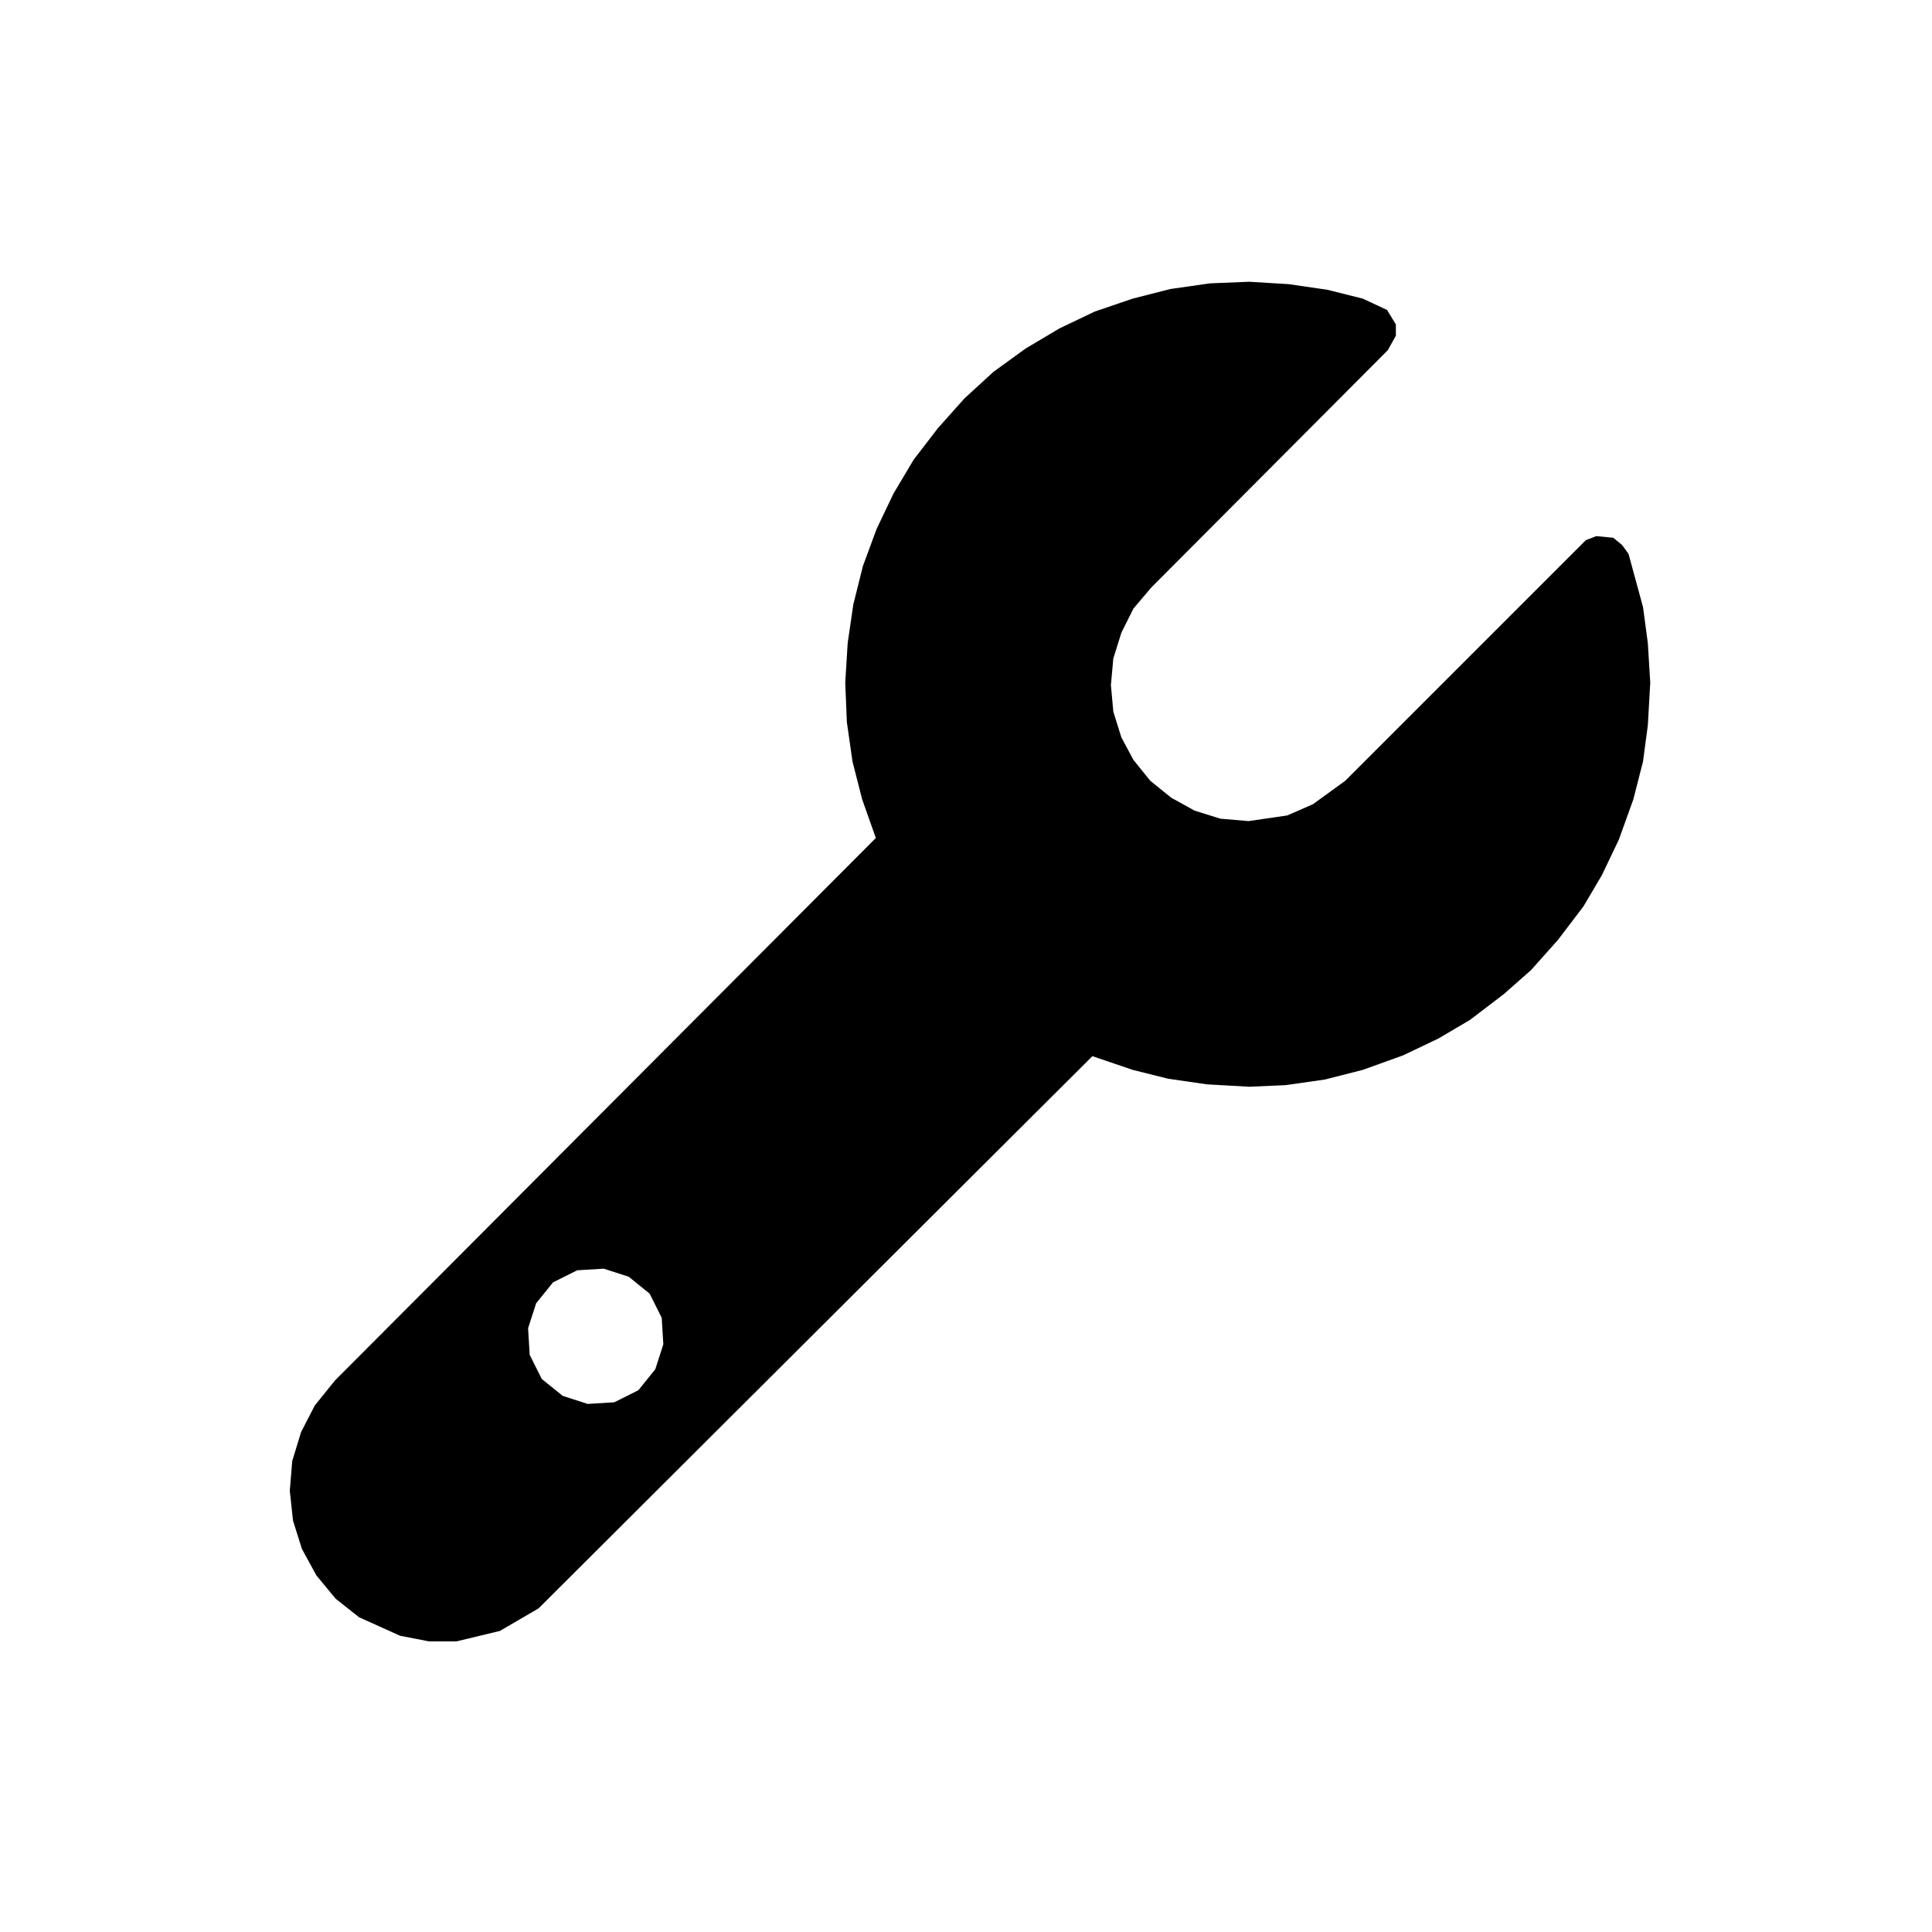
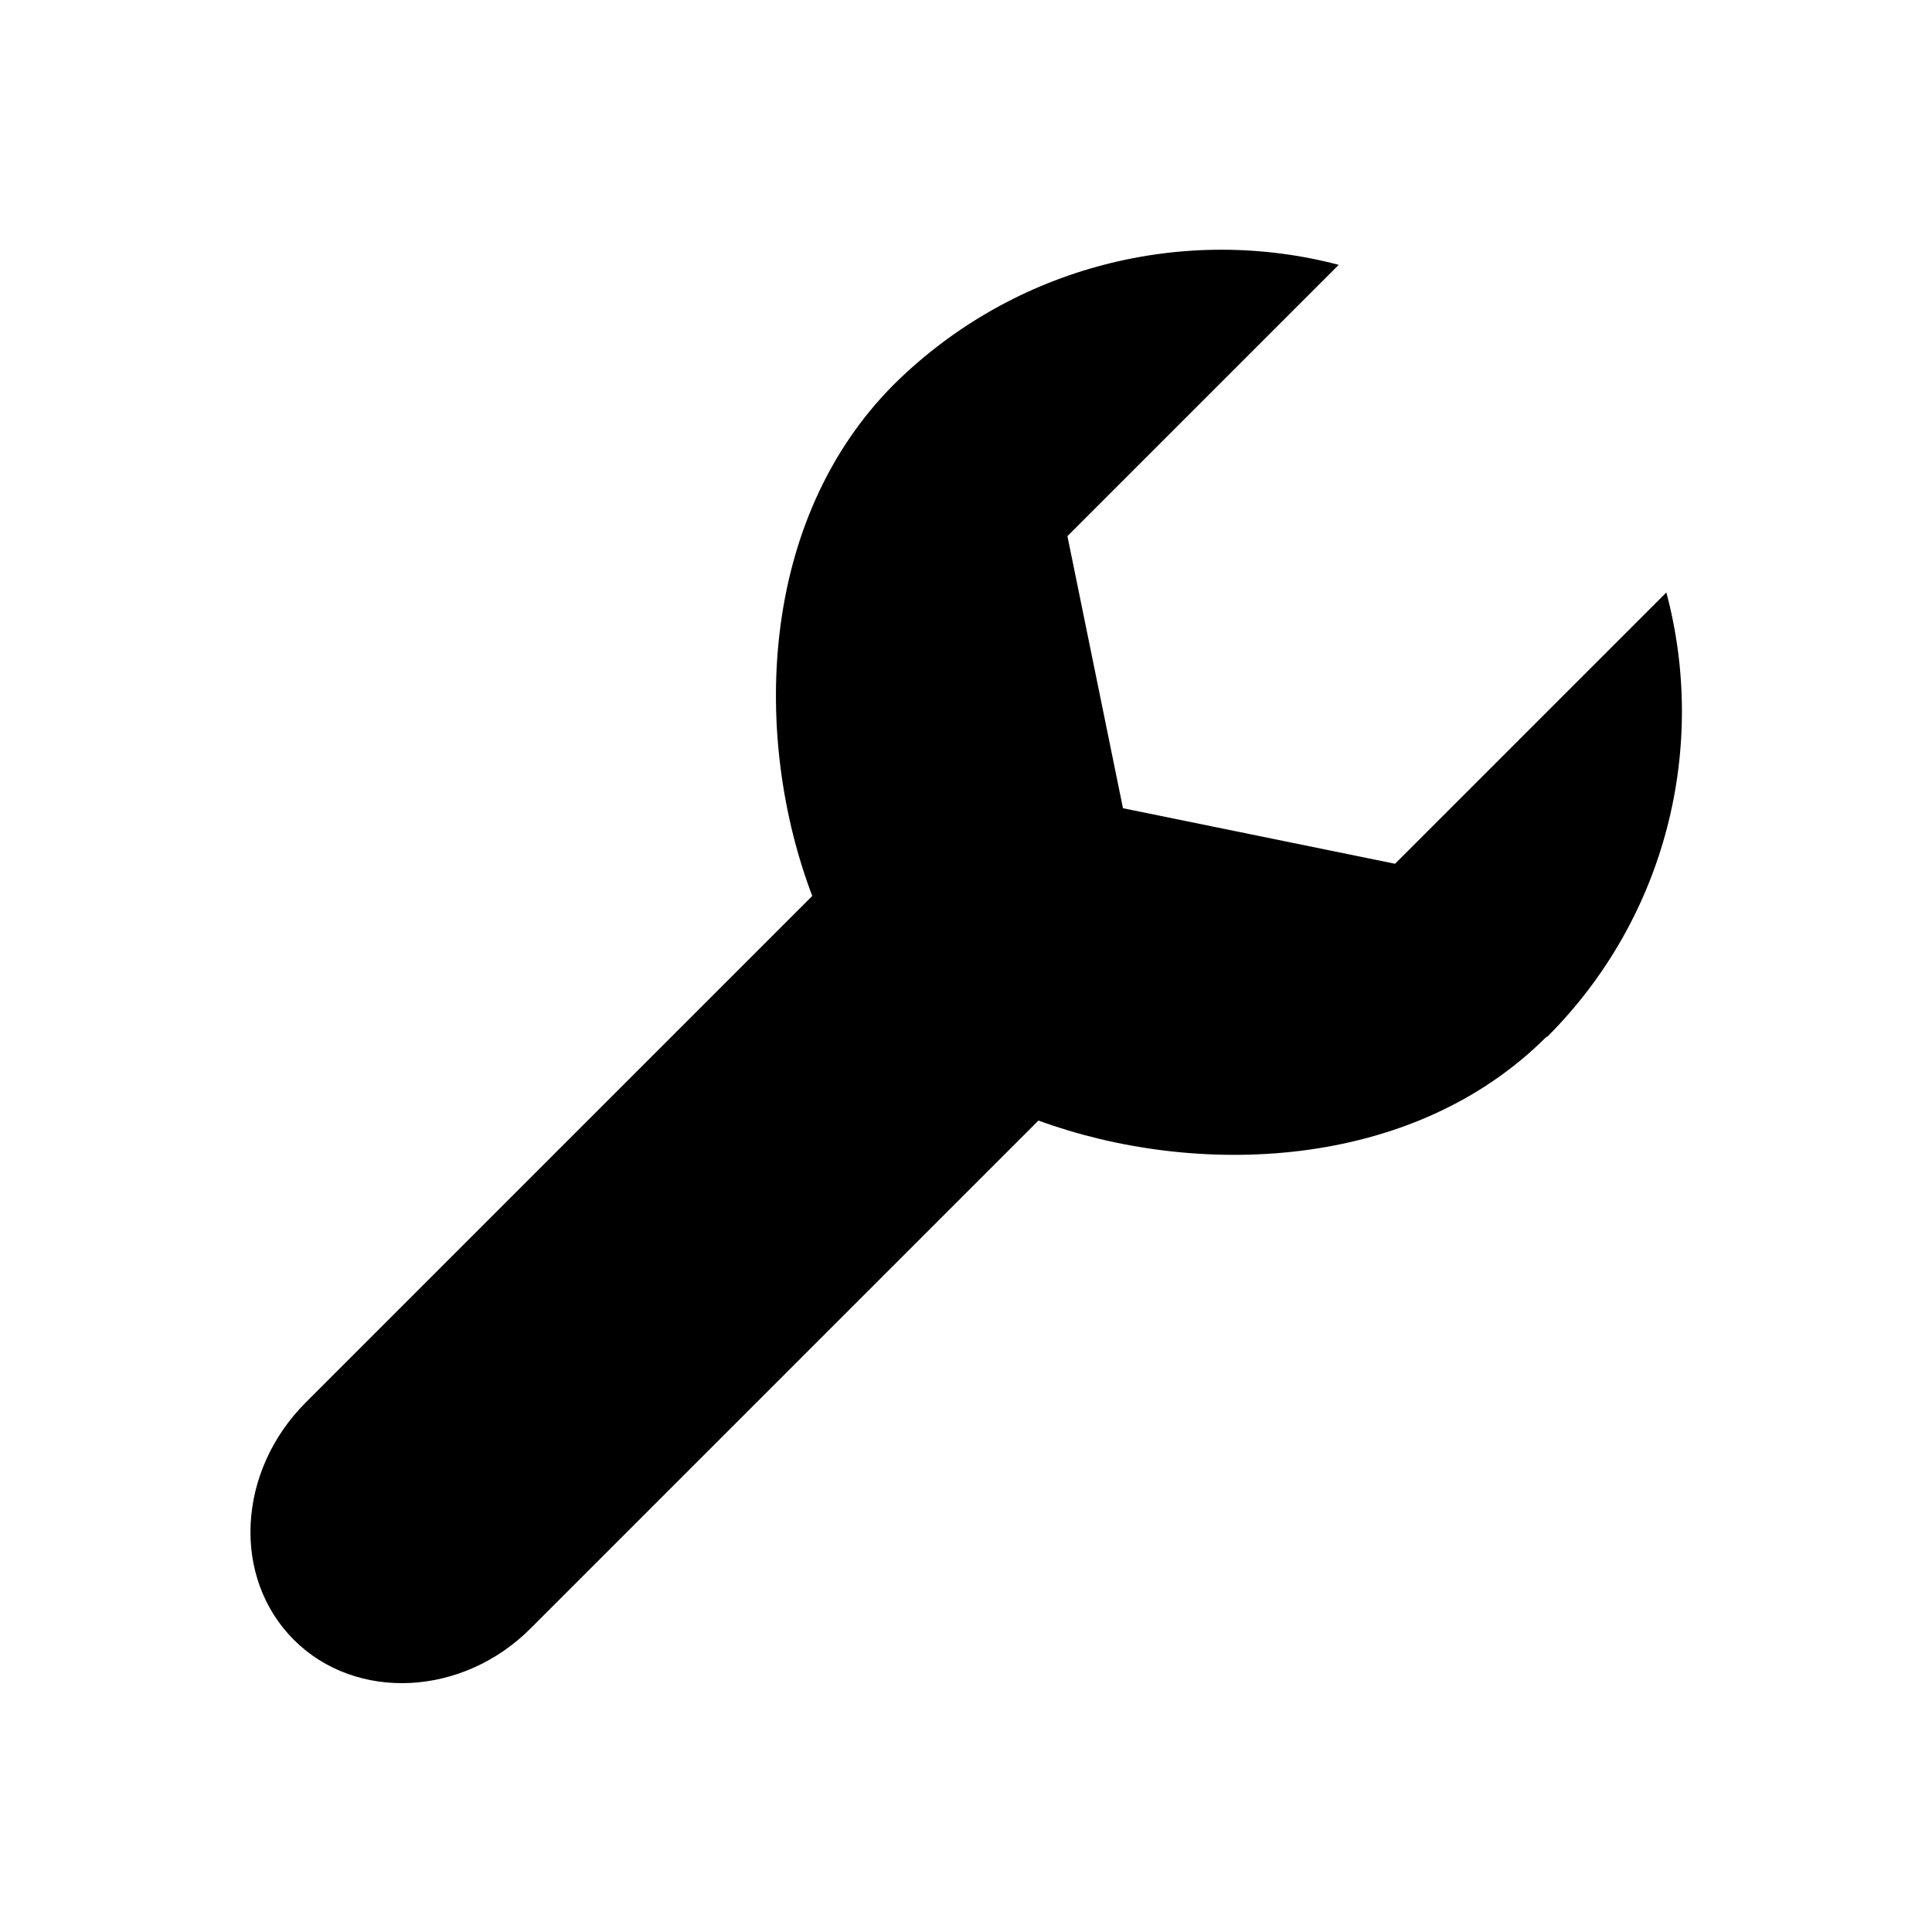
<svg xmlns="http://www.w3.org/2000/svg" viewBox="0 0 24 24">
-   <path fill="currentColor" fill-rule="evenodd" d="M10.88 10.41L4.16 17.15L3.91 17.46L3.74 17.79L3.63 18.15L3.6 18.52L3.64 18.89L3.75 19.24L3.93 19.57L4.17 19.86L4.46 20.09L4.97 20.32L5.33 20.39L5.67 20.39L6.21 20.26L6.69 19.98L13.57 13.12L14.07 13.29L14.51 13.4L14.99 13.47L15.52 13.5L15.97 13.48L16.46 13.41L16.93 13.29L17.43 13.11L17.87 12.9L18.26 12.67L18.68 12.35L19.02 12.05L19.35 11.68L19.67 11.26L19.9 10.87L20.11 10.43L20.29 9.93L20.41 9.46L20.47 9.01L20.5 8.48L20.47 7.99L20.41 7.54L20.23 6.88L20.15 6.77L20.04 6.68L19.83 6.66L19.7 6.71L16.71 9.7L16.31 9.99L15.99 10.13L15.51 10.2L15.16 10.17L14.84 10.07L14.55 9.91L14.29 9.7L14.08 9.44L13.93 9.16L13.83 8.84L13.8 8.51L13.83 8.18L13.93 7.86L14.08 7.56L14.3 7.3L17.24 4.35L17.34 4.17L17.34 4.03L17.23 3.85L16.93 3.71L16.49 3.6L16.01 3.53L15.52 3.5L15.03 3.52L14.54 3.59L14.07 3.71L13.6 3.87L13.16 4.08L12.74 4.33L12.34 4.62L11.98 4.95L11.65 5.32L11.35 5.71L11.1 6.13L10.89 6.57L10.72 7.03L10.6 7.51L10.53 7.99L10.5 8.48L10.52 8.97L10.59 9.46L10.71 9.93ZM8.24 16.7L8.14 17.01L7.93 17.27L7.63 17.42L7.3 17.44L6.99 17.34L6.73 17.13L6.58 16.83L6.56 16.5L6.66 16.19L6.87 15.93L7.17 15.78L7.5 15.76L7.81 15.86L8.07 16.07L8.22 16.37Z" />
+   <path d="M19.22,12.88c1.49-1.49,1.99-3.61,1.48-5.52l-3.37,3.37-3.38-.69-.69-3.38,3.37-3.37c-1.9-.5-4.02,0-5.52,1.48-1.7,1.7-1.76,4.41-1.02,6.36l-6.29,6.29c-.86.86-.92,2.18-.15,2.95s2.1.71,2.95-.15l6.3-6.3c1.94.71,4.63.64,6.31-1.04Z" />
</svg>
